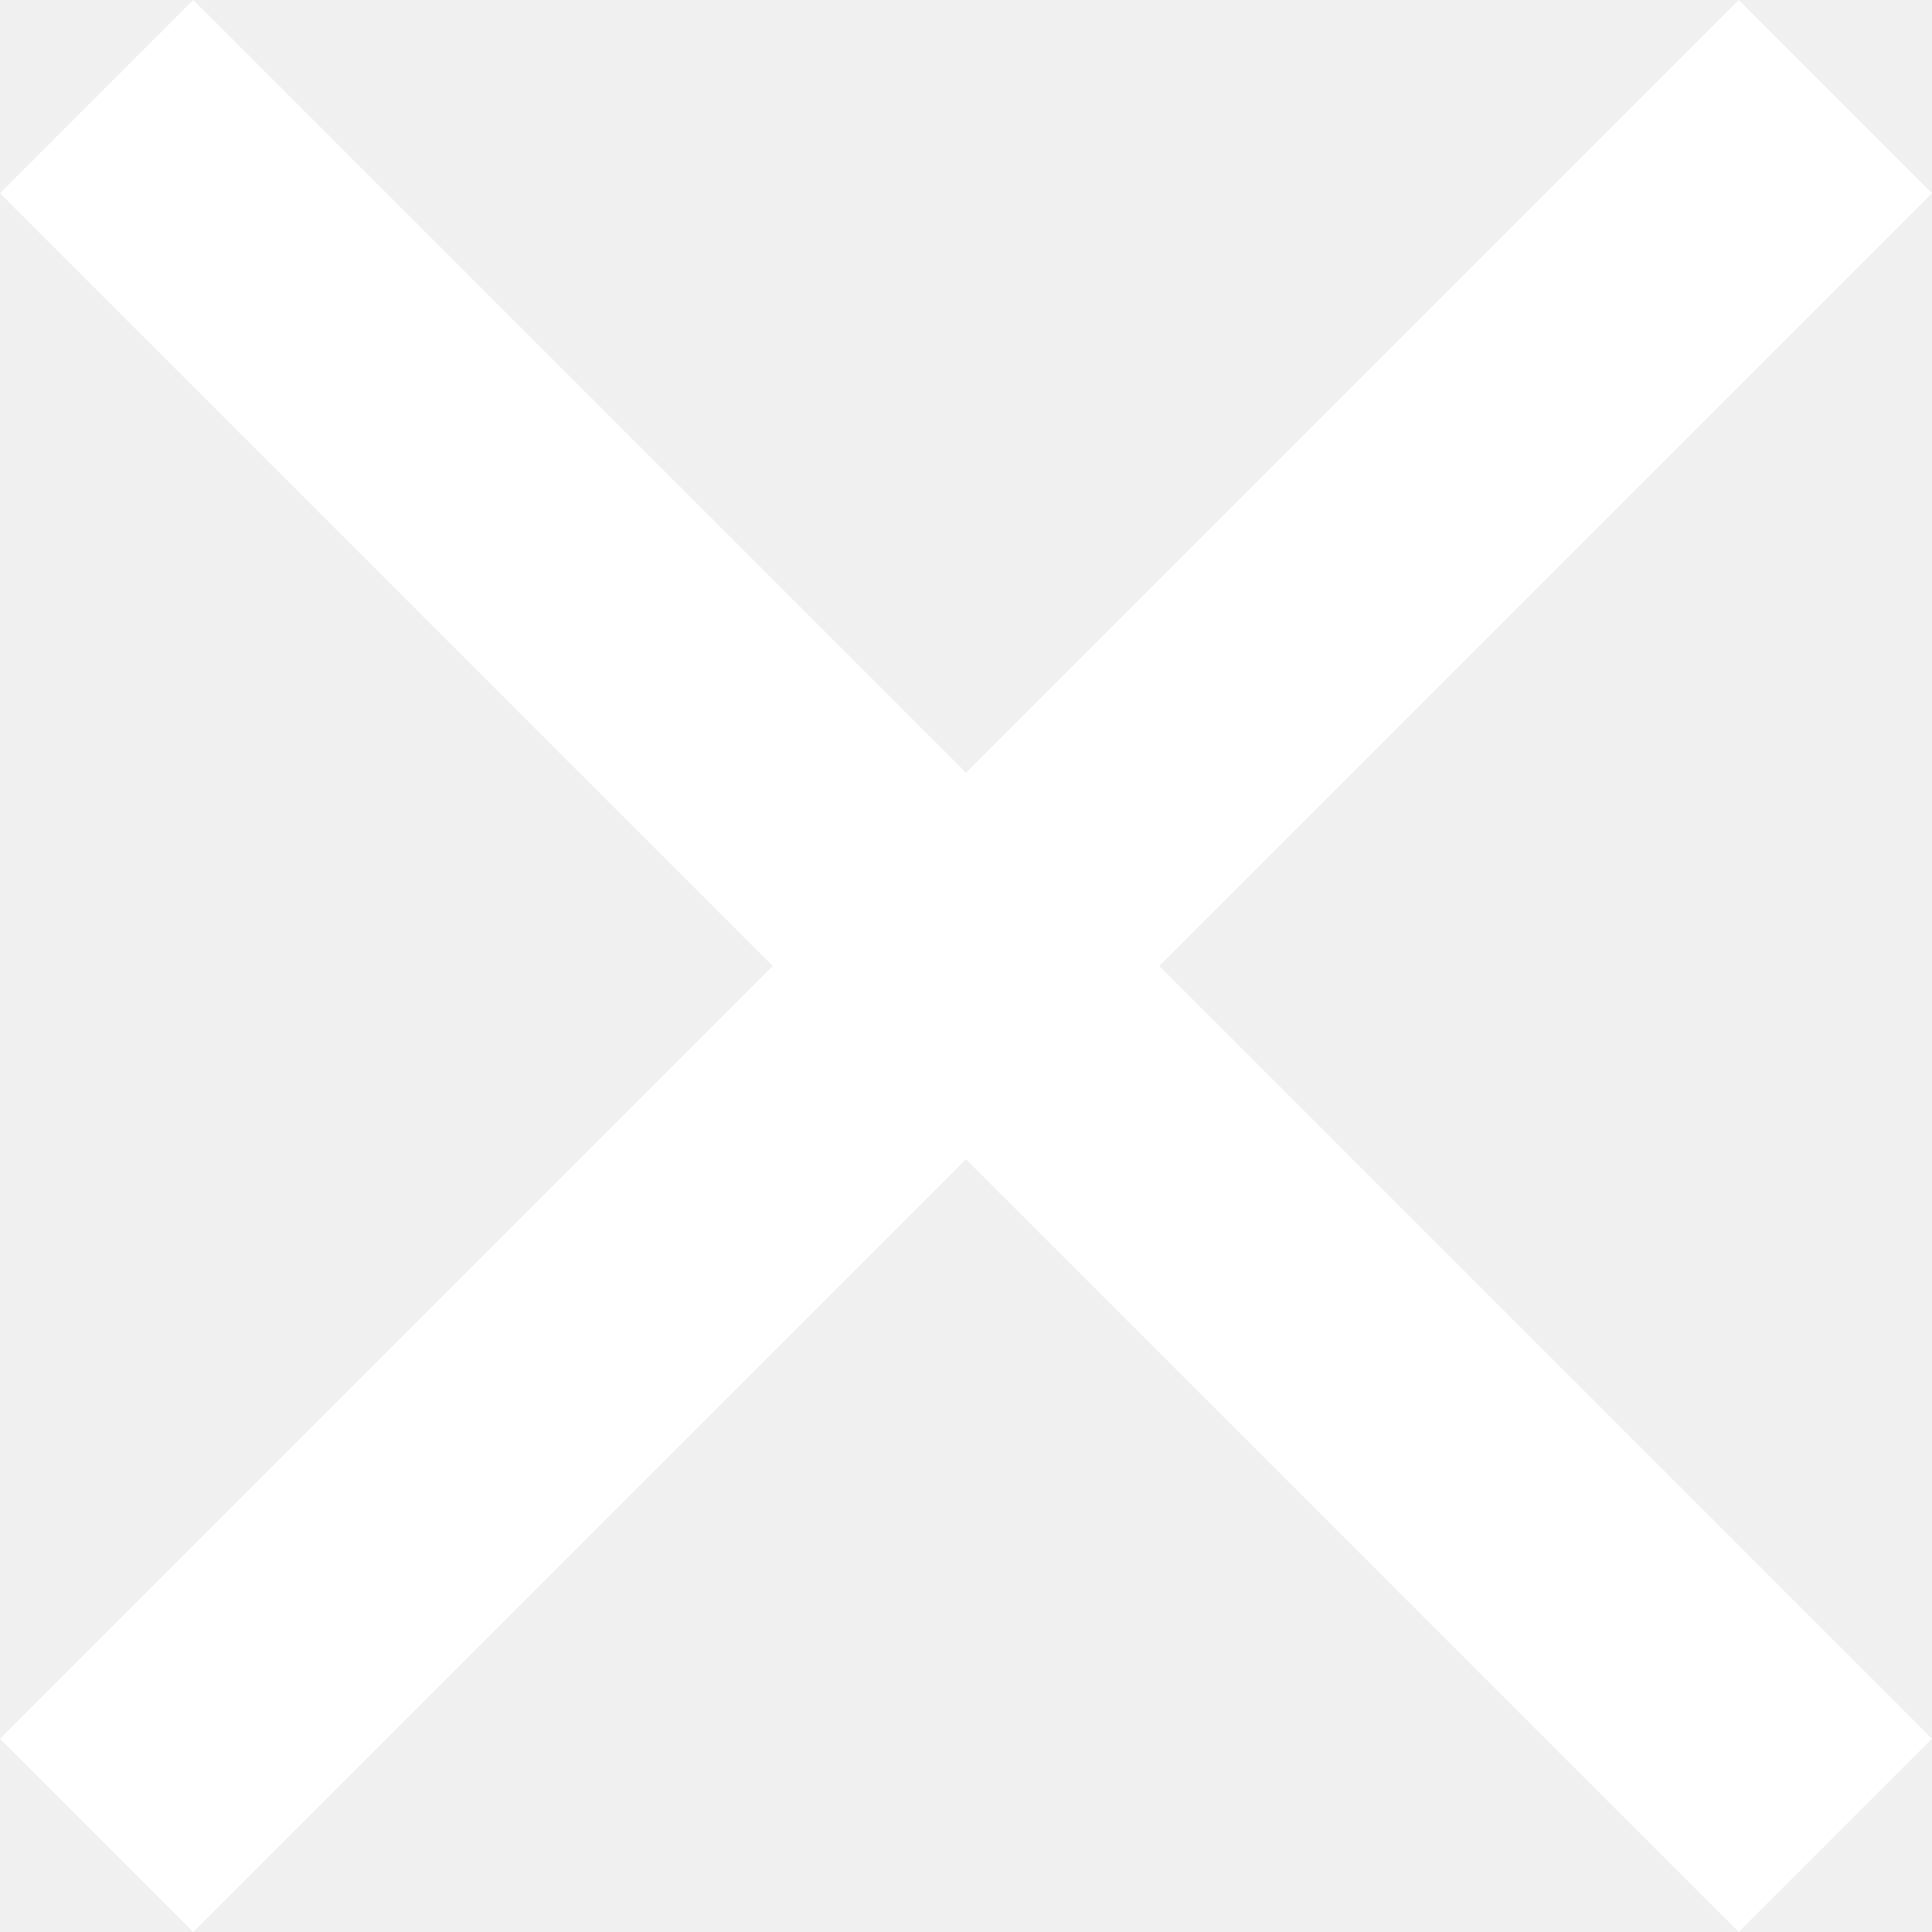
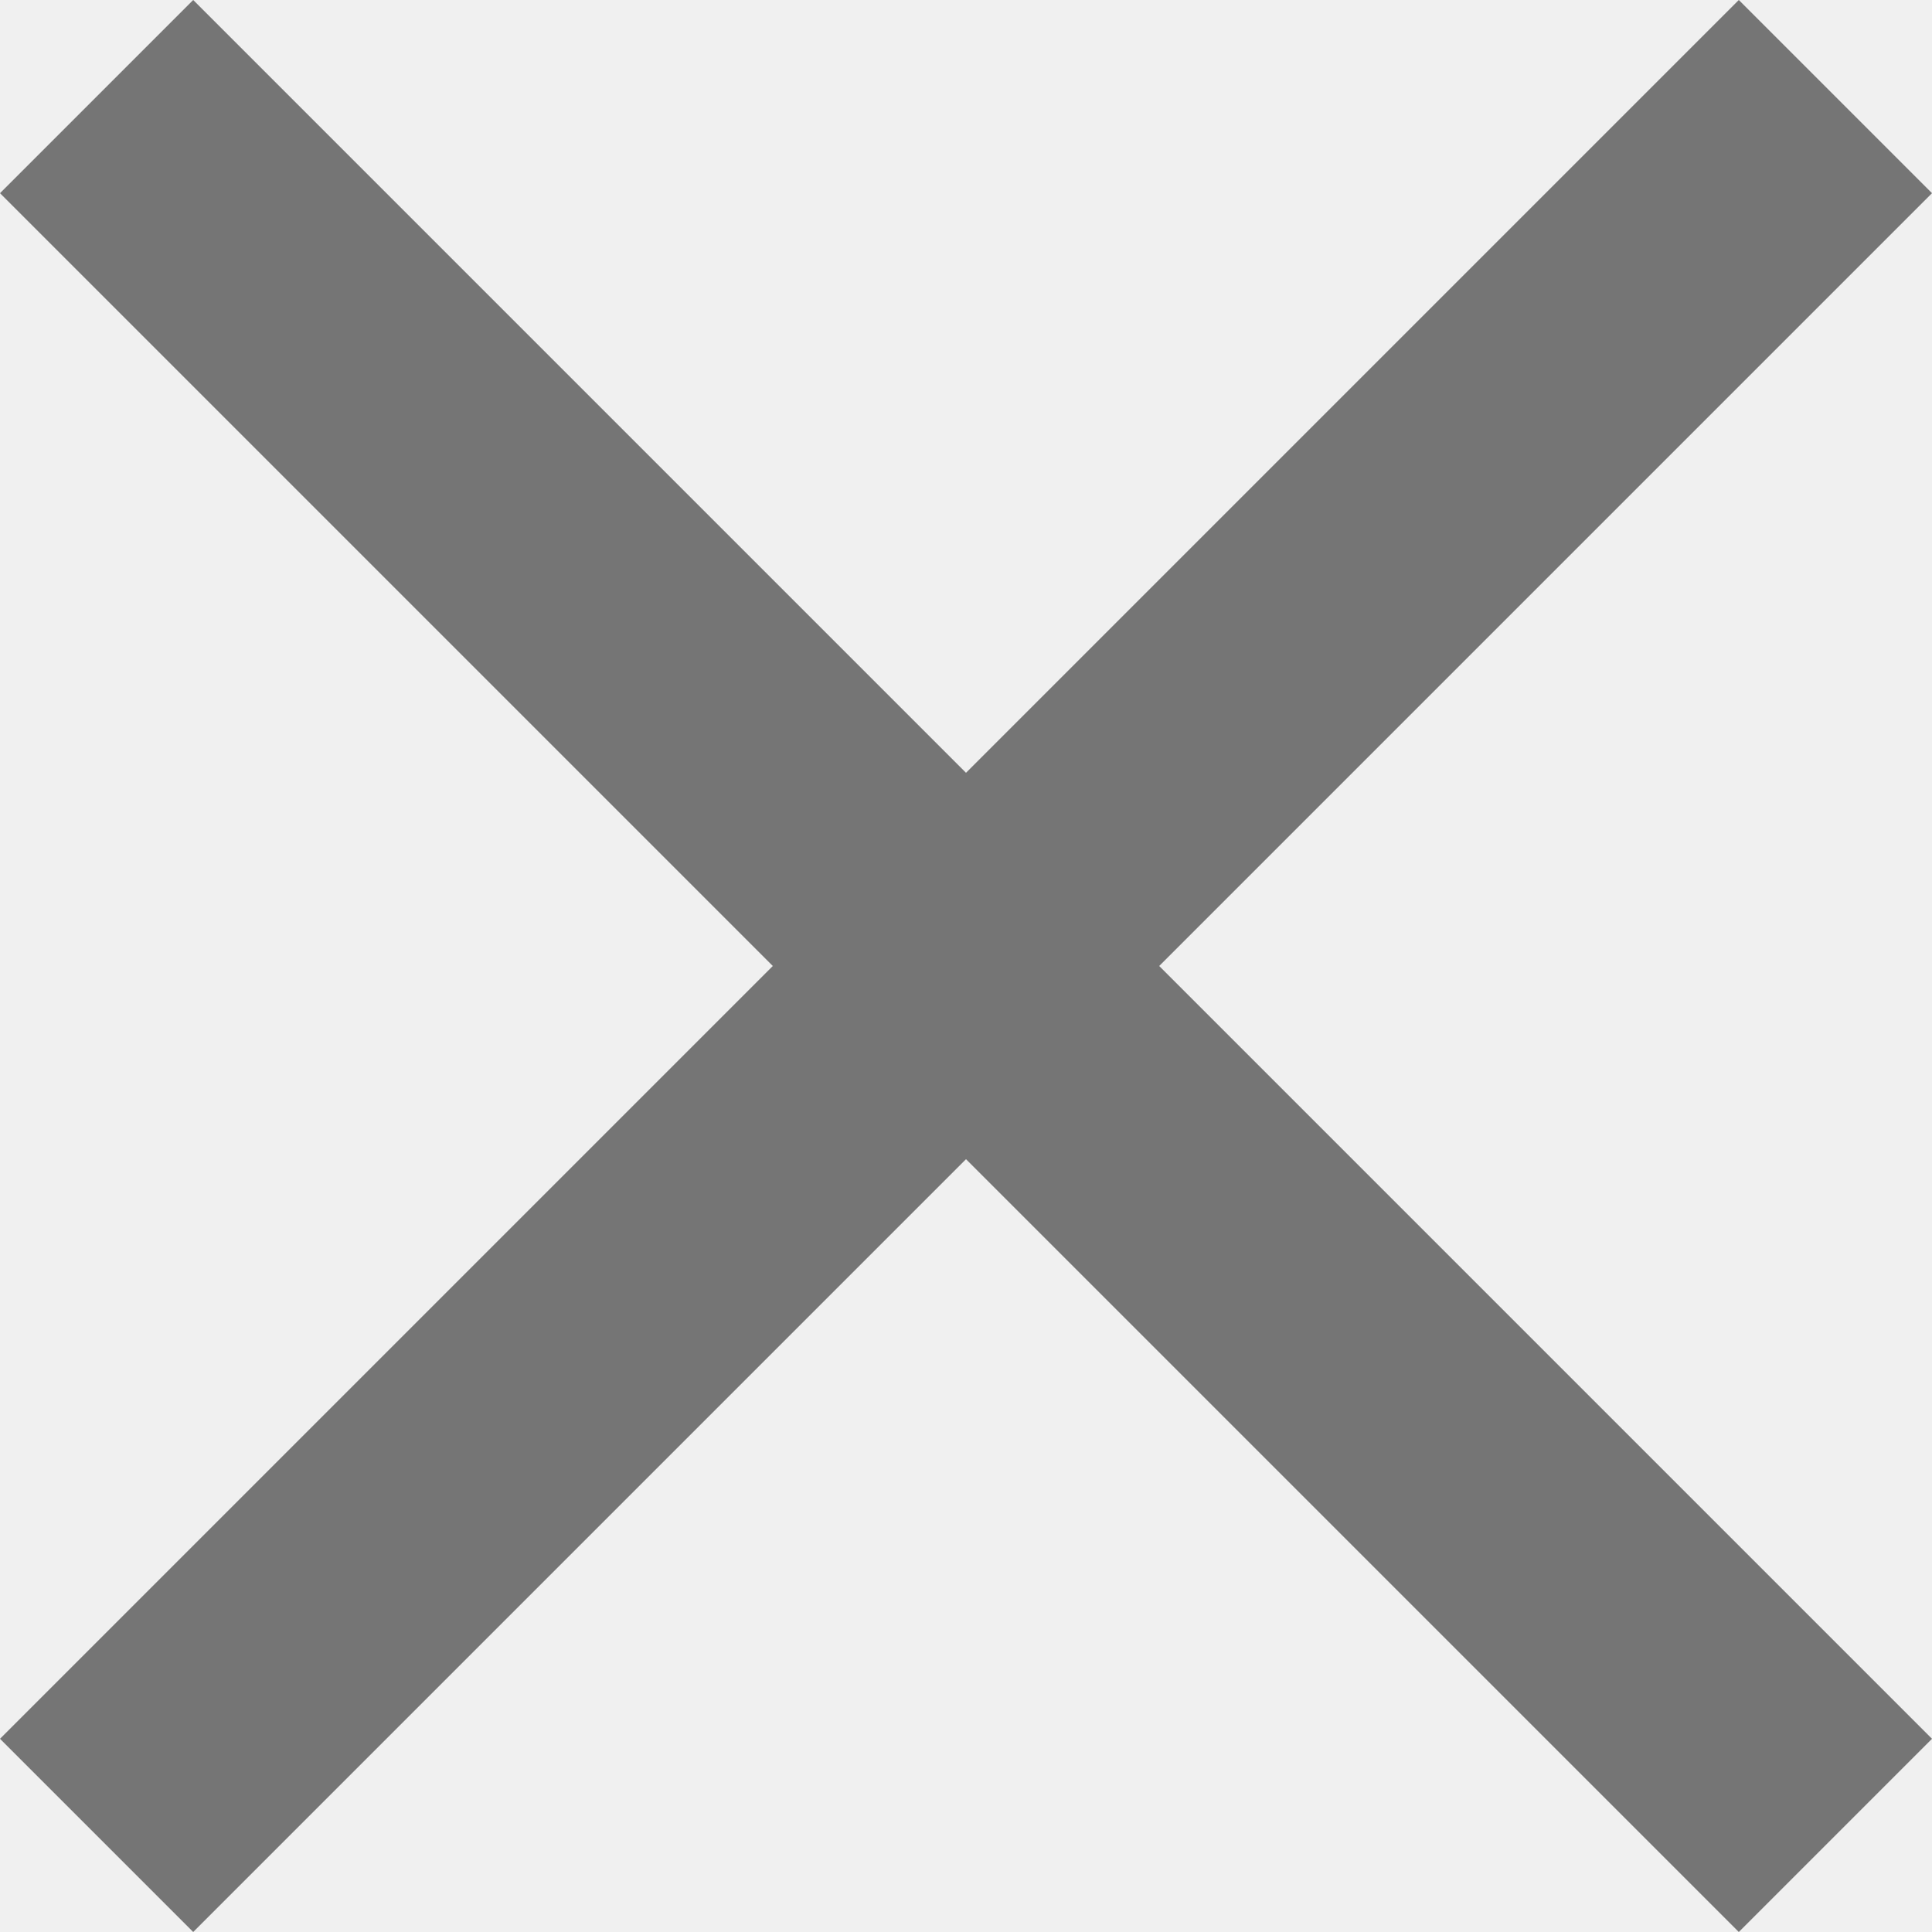
<svg xmlns="http://www.w3.org/2000/svg" version="1.1" id="Capa_1" x="0px" y="0px" width="512px" height="512px" viewBox="0 0 357 357" style="enable-background:new 0 0 357 357;" xml:space="preserve">
  <g>
    <g id="clear">
-       <polygon points="357,35.7 321.3,0 178.5,142.8 35.7,0 0,35.7 142.8,178.5 0,321.3 35.7,357 178.5,214.2 321.3,357 357,321.3     214.2,178.5   " fill="#FFFFFF" />
+       <polygon points="357,35.7 321.3,0 178.5,142.8 35.7,0 0,35.7 142.8,178.5 0,321.3 35.7,357 178.5,214.2 321.3,357 357,321.3     214.2,178.5   " fill="#757575" />
    </g>
  </g>
  <g>
</g>
  <g>
</g>
  <g>
</g>
  <g>
</g>
  <g>
</g>
  <g>
</g>
  <g>
</g>
  <g>
</g>
  <g>
</g>
  <g>
</g>
  <g>
</g>
  <g>
</g>
  <g>
</g>
  <g>
</g>
  <g>
</g>
</svg>
